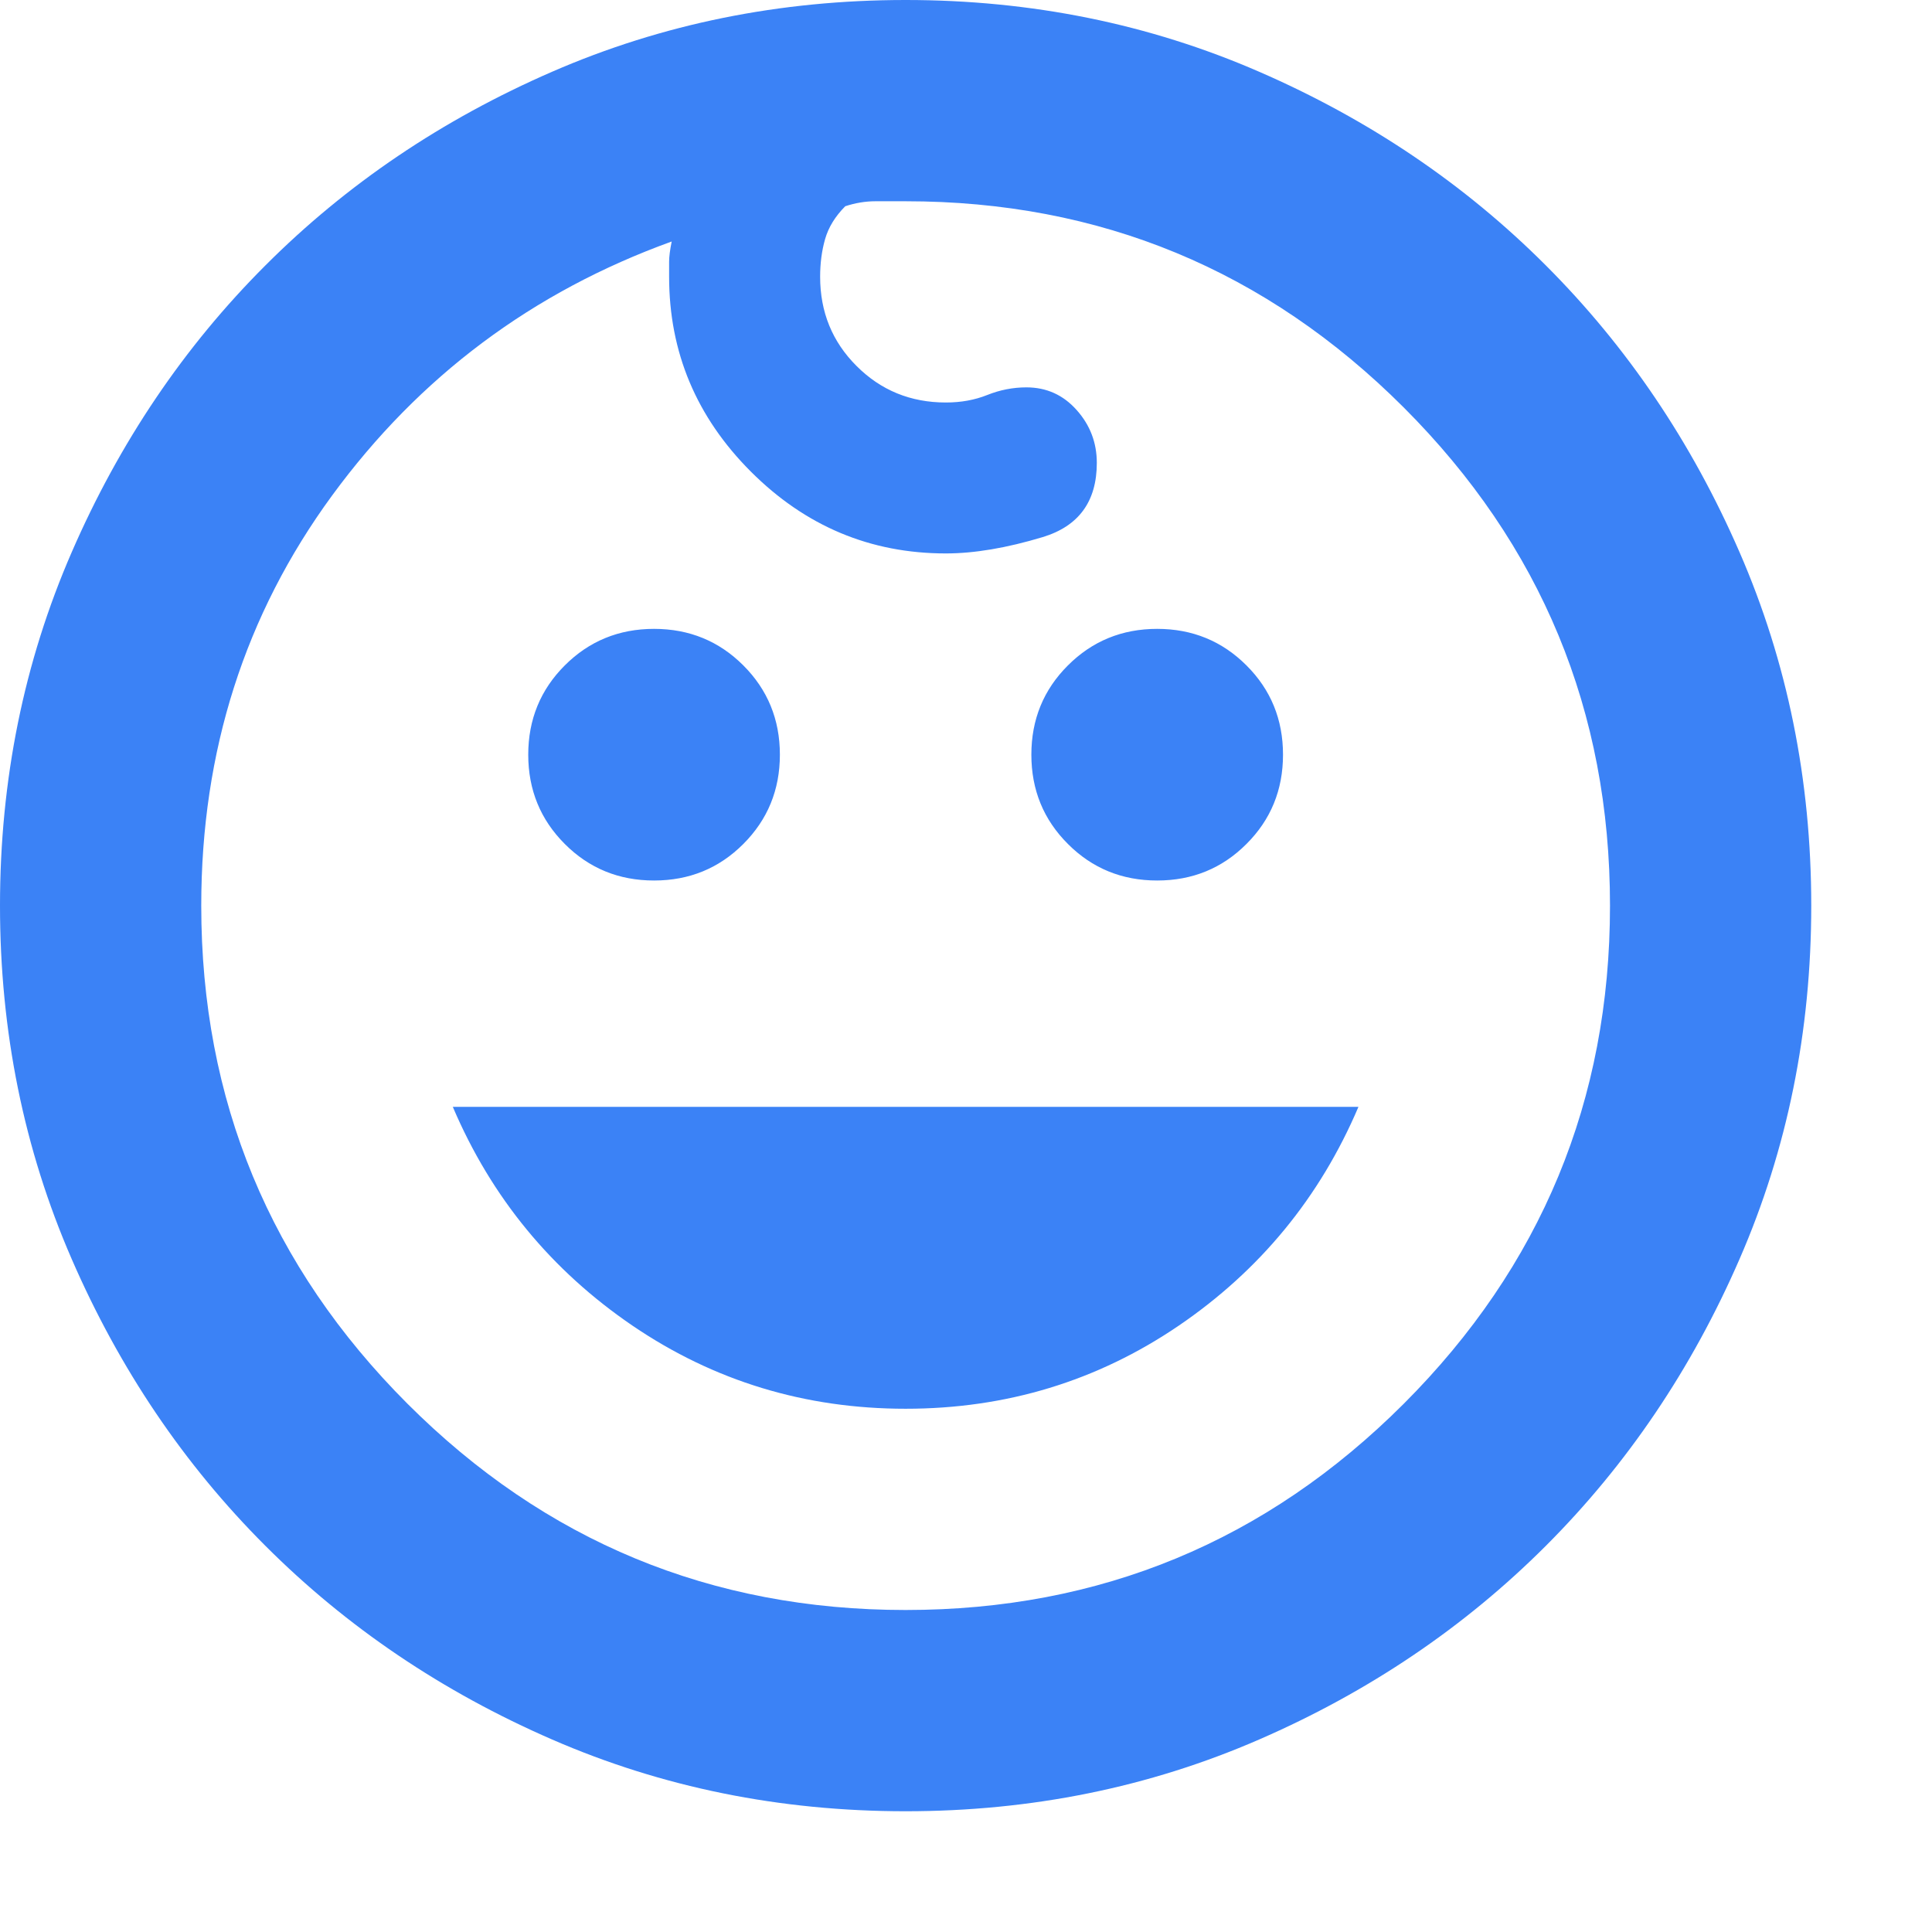
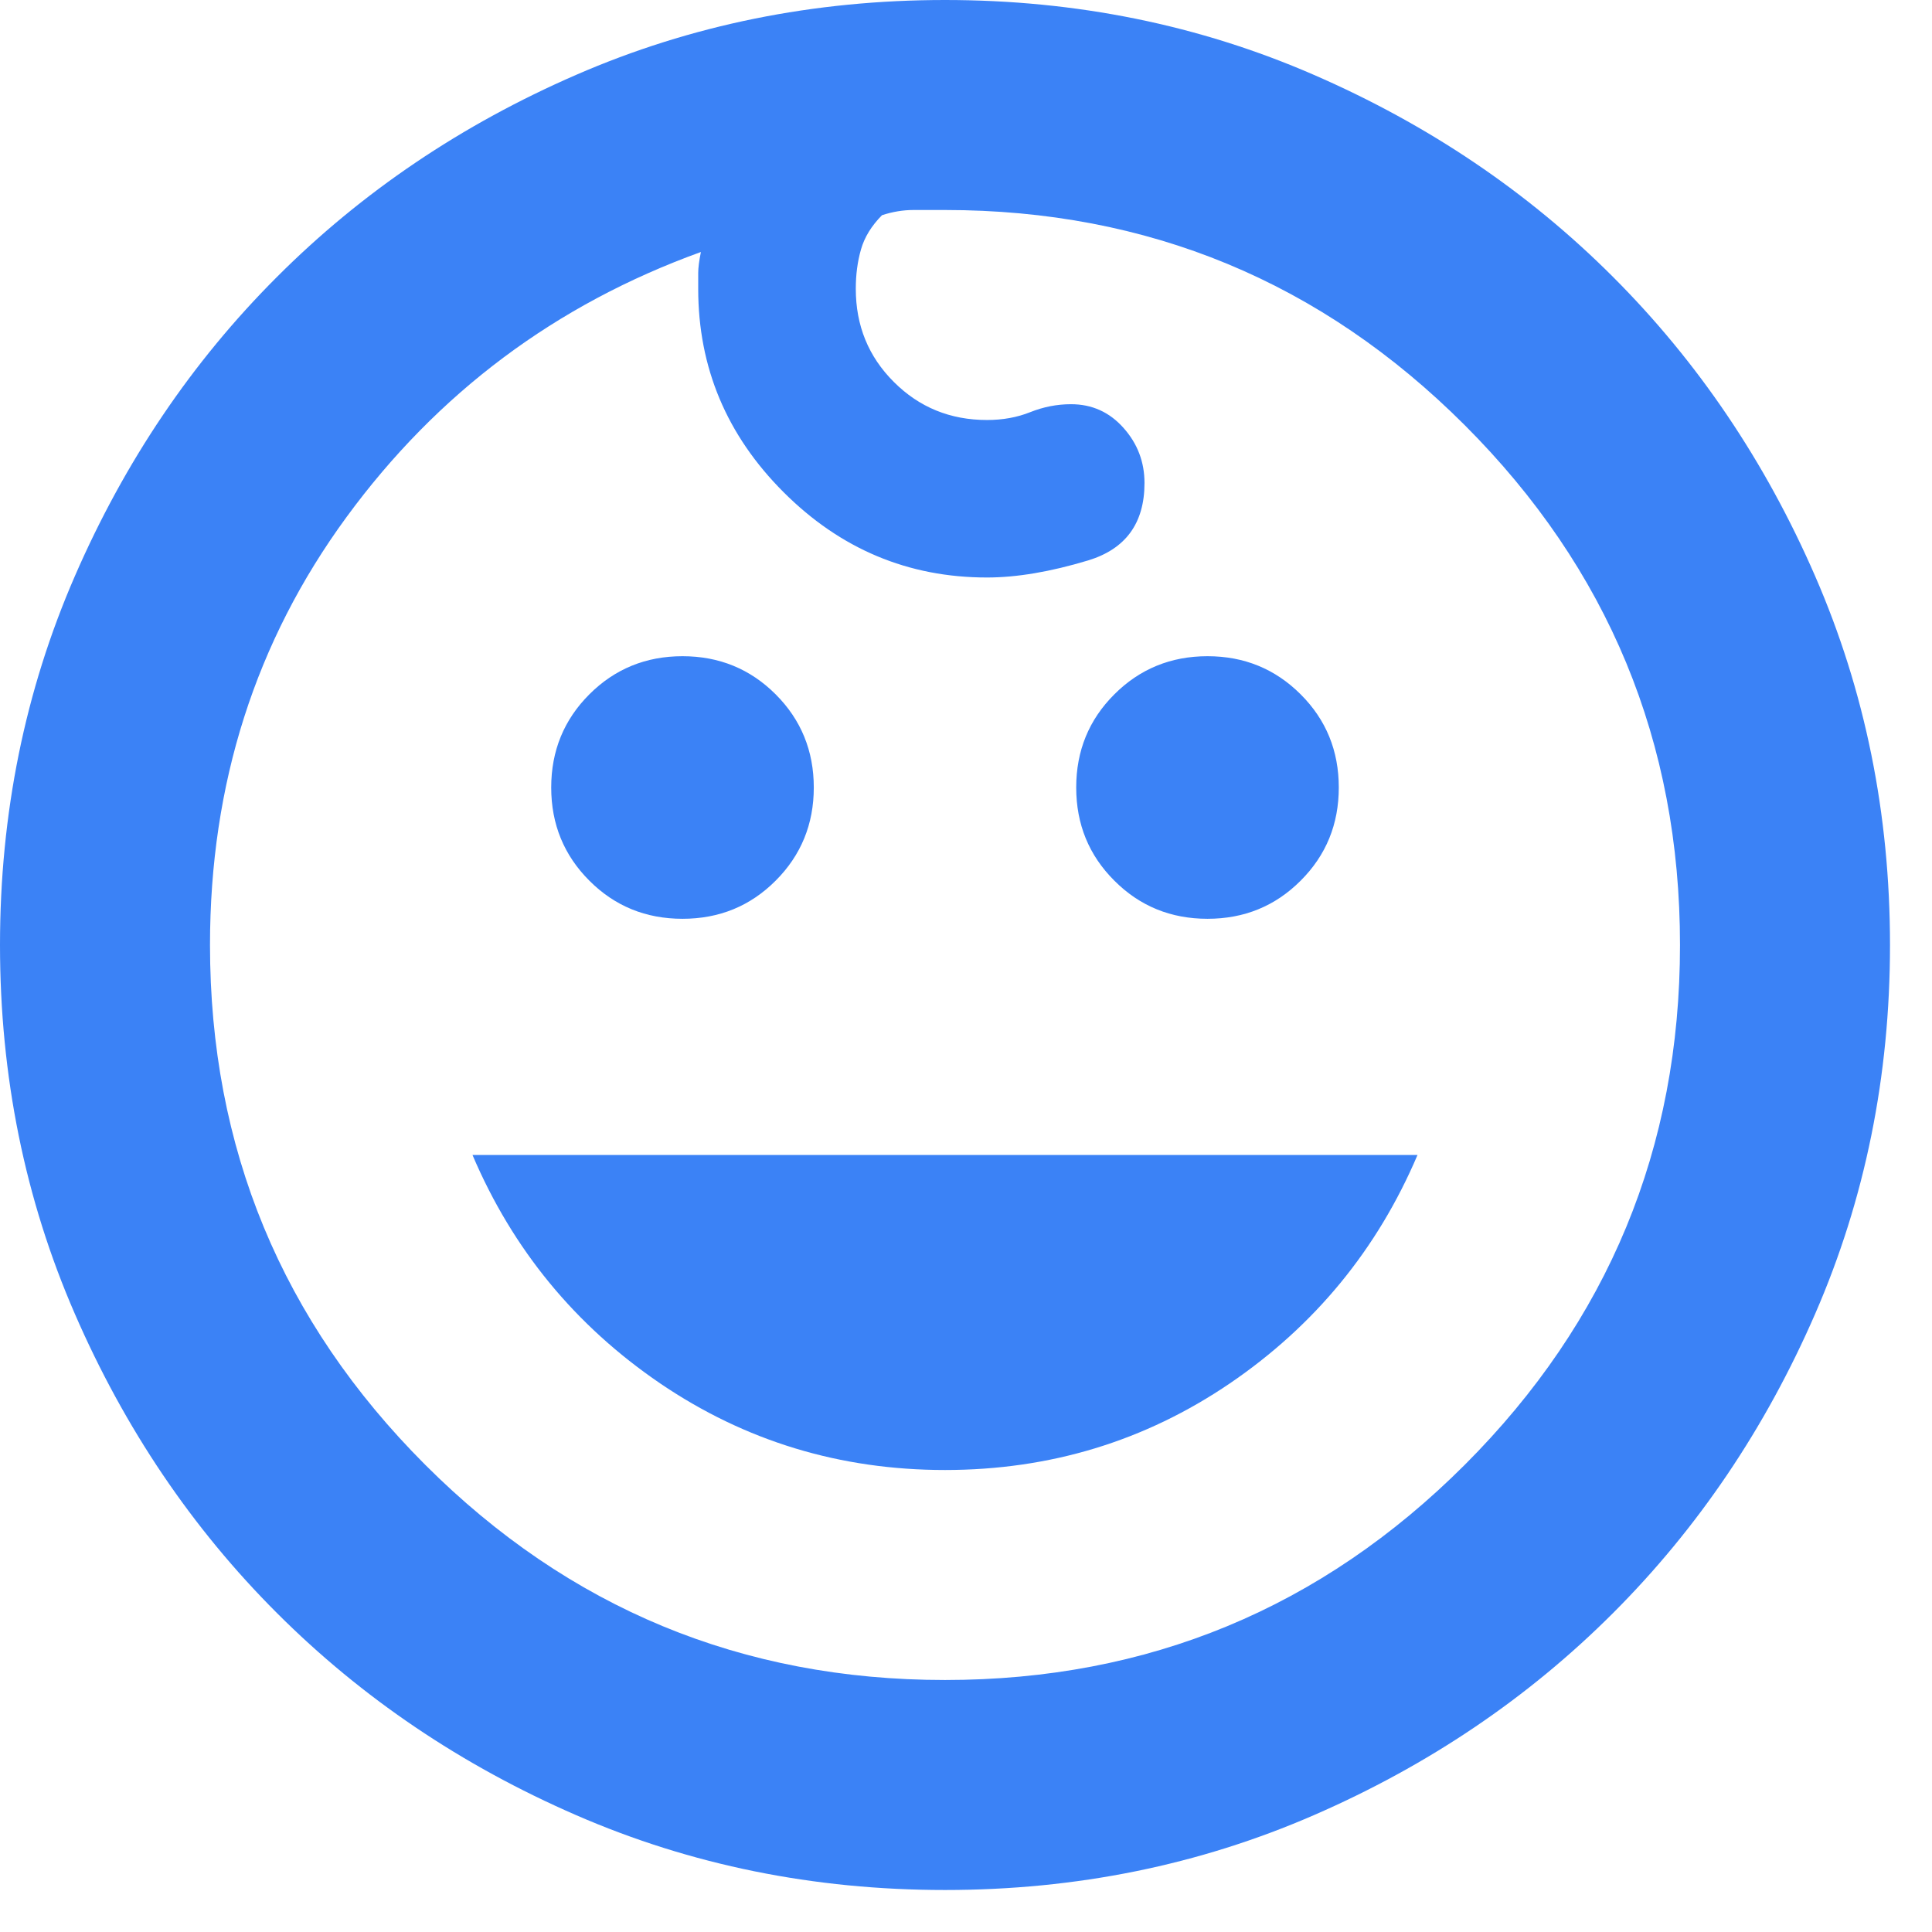
- <svg xmlns="http://www.w3.org/2000/svg" width="23" height="23" viewBox="0 0 24 24" fill="none">
+ <svg xmlns="http://www.w3.org/2000/svg" width="23" height="23" viewBox="0 0 23 23" fill="none">
  <path d="M14.375 10.938C13.938 10.938 13.568 10.787 13.266 10.484C12.963 10.182 12.812 9.812 12.812 9.375C12.812 8.938 12.963 8.568 13.266 8.266C13.568 7.964 13.938 7.812 14.375 7.812C14.812 7.812 15.182 7.964 15.484 8.266C15.787 8.568 15.938 8.938 15.938 9.375C15.938 9.812 15.787 10.182 15.484 10.484C15.182 10.787 14.812 10.938 14.375 10.938ZM8.125 10.938C7.688 10.938 7.318 10.787 7.016 10.484C6.714 10.182 6.562 9.812 6.562 9.375C6.562 8.938 6.714 8.568 7.016 8.266C7.318 7.964 7.688 7.812 8.125 7.812C8.562 7.812 8.932 7.964 9.234 8.266C9.536 8.568 9.688 8.938 9.688 9.375C9.688 9.812 9.536 10.182 9.234 10.484C8.932 10.787 8.562 10.938 8.125 10.938ZM11.25 17.5C10 17.5 8.87 17.156 7.859 16.469C6.849 15.781 6.104 14.875 5.625 13.75H16.875C16.396 14.875 15.651 15.781 14.641 16.469C13.63 17.156 12.5 17.5 11.25 17.5ZM11.25 22.5C9.688 22.5 8.224 22.203 6.859 21.609C5.495 21.016 4.307 20.213 3.297 19.203C2.286 18.193 1.484 17.005 0.891 15.641C0.297 14.276 0 12.812 0 11.25C0 9.688 0.297 8.224 0.891 6.859C1.484 5.495 2.286 4.307 3.297 3.297C4.307 2.286 5.495 1.484 6.859 0.891C8.224 0.297 9.688 0 11.25 0C12.812 0 14.276 0.297 15.641 0.891C17.005 1.484 18.193 2.286 19.203 3.297C20.213 4.307 21.016 5.495 21.609 6.859C22.203 8.224 22.5 9.688 22.5 11.25C22.5 12.812 22.203 14.276 21.609 15.641C21.016 17.005 20.213 18.193 19.203 19.203C18.193 20.213 17.005 21.016 15.641 21.609C14.276 22.203 12.812 22.5 11.25 22.5ZM11.25 20C13.667 20 15.729 19.146 17.438 17.438C19.146 15.729 20 13.667 20 11.25C20 8.833 19.146 6.771 17.438 5.062C15.729 3.354 13.667 2.5 11.25 2.5C11.125 2.5 11 2.5 10.875 2.5C10.75 2.5 10.625 2.521 10.5 2.562C10.375 2.688 10.292 2.823 10.25 2.969C10.208 3.115 10.188 3.271 10.188 3.438C10.188 3.875 10.338 4.245 10.641 4.547C10.943 4.849 11.312 5 11.75 5C11.938 5 12.109 4.969 12.266 4.906C12.422 4.844 12.583 4.812 12.75 4.812C13 4.812 13.208 4.906 13.375 5.094C13.542 5.281 13.625 5.5 13.625 5.75C13.625 6.229 13.401 6.536 12.953 6.672C12.505 6.807 12.104 6.875 11.75 6.875C10.812 6.875 10.005 6.536 9.328 5.859C8.651 5.182 8.312 4.375 8.312 3.438C8.312 3.375 8.312 3.312 8.312 3.25C8.312 3.188 8.323 3.104 8.344 3C6.615 3.625 5.208 4.677 4.125 6.156C3.042 7.635 2.5 9.333 2.5 11.25C2.5 13.667 3.354 15.729 5.062 17.438C6.771 19.146 8.833 20 11.25 20Z" fill="#3B82F6" />
</svg>
